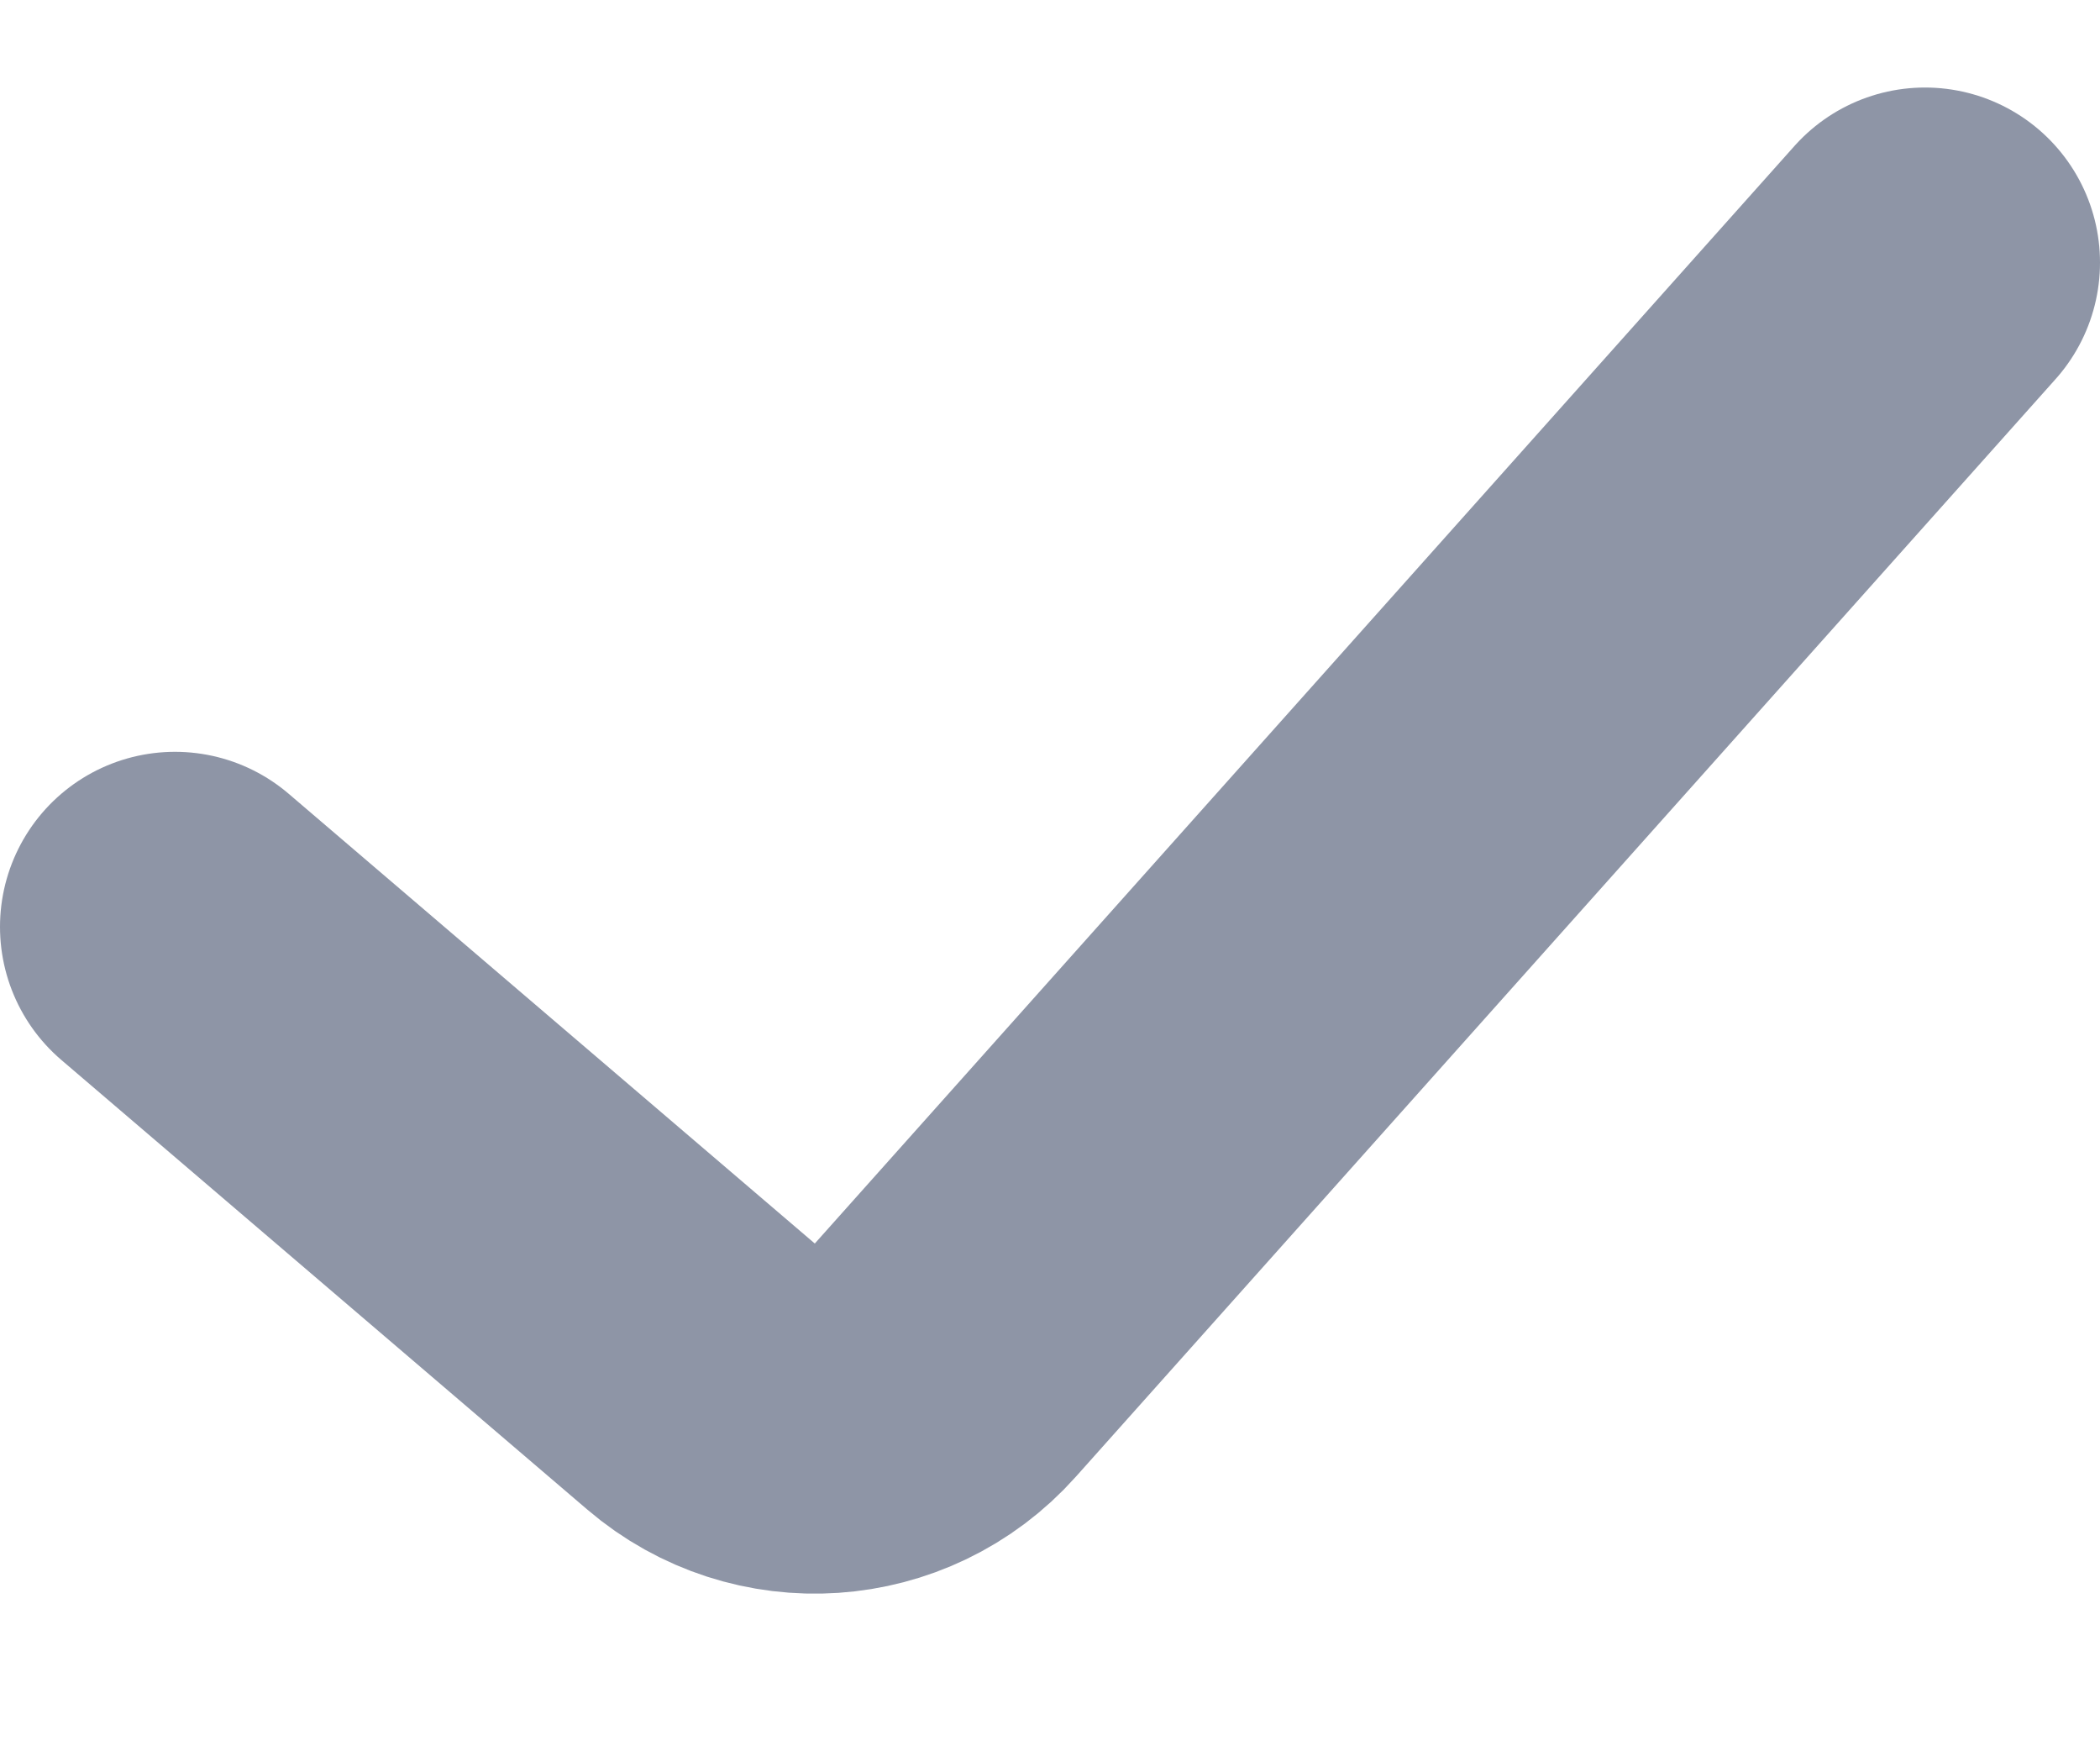
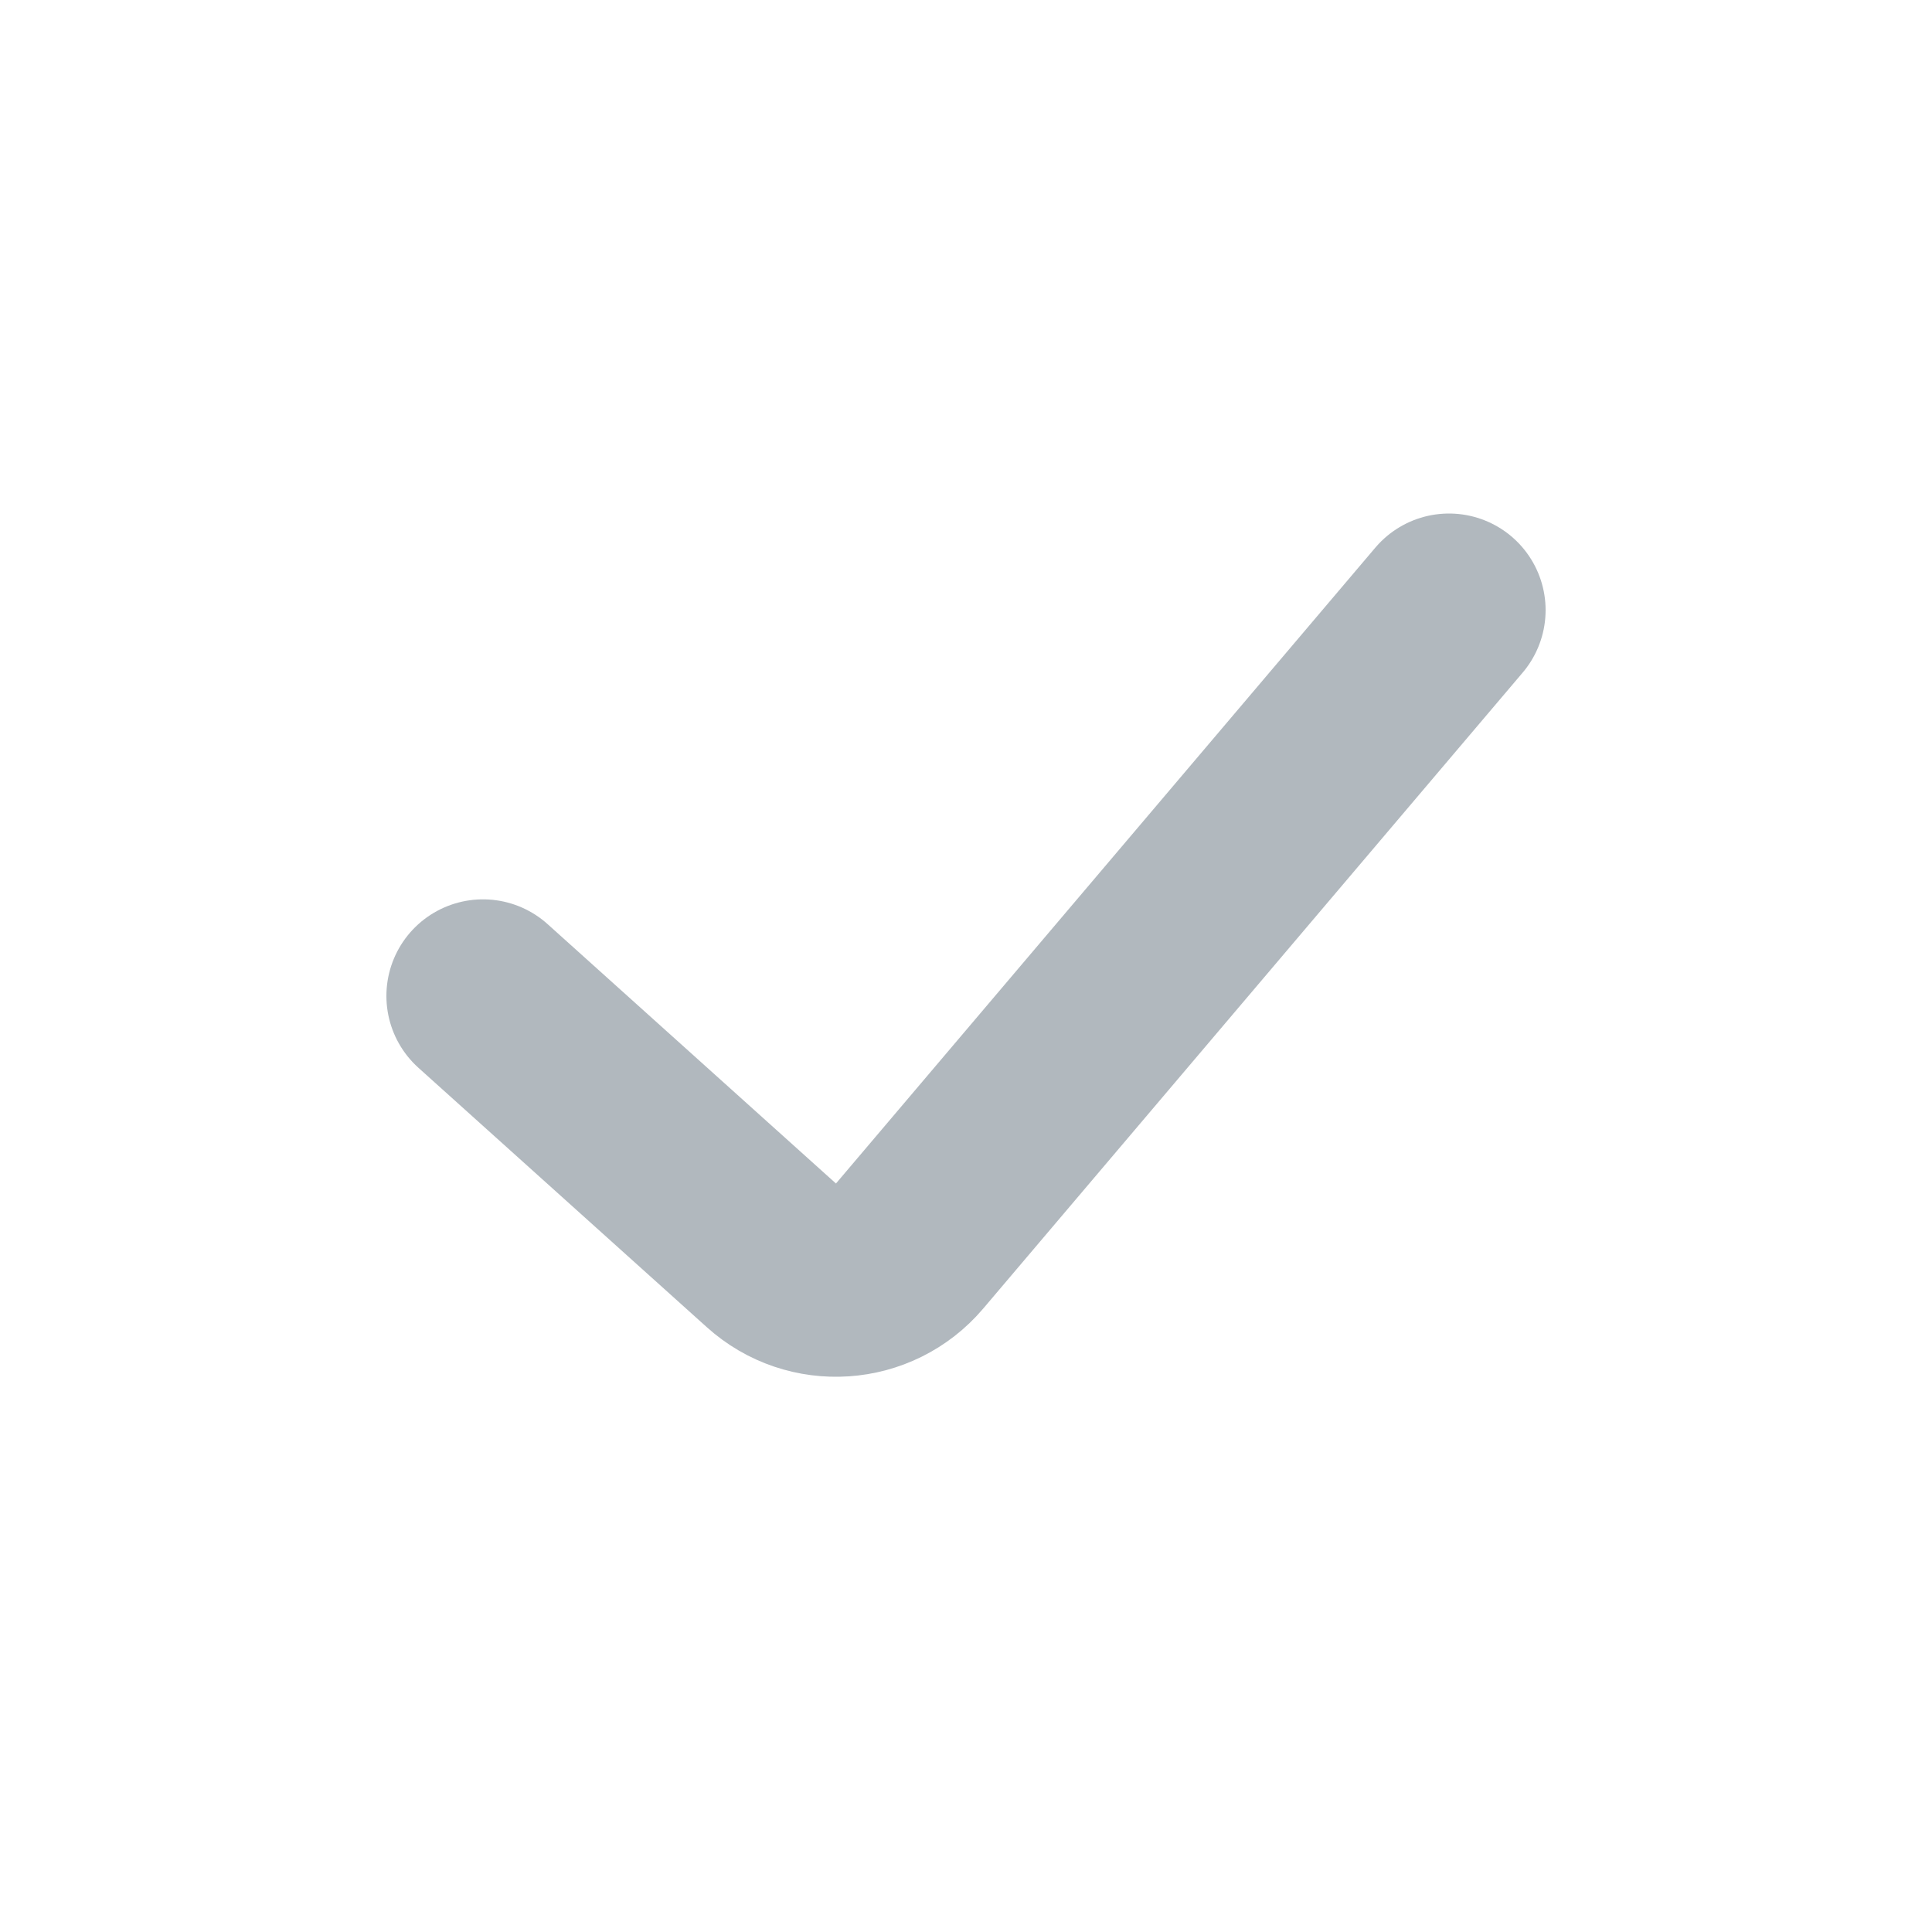
- <svg xmlns="http://www.w3.org/2000/svg" width="12" height="10" viewBox="0 0 12 10" fill="none">
-   <path id="Vector 23" d="M1 5.295L4.006 7.864C4.42 8.218 5.04 8.176 5.402 7.77L11 1.5" stroke="#8E95A6" stroke-width="2" stroke-linecap="round" />
+ <svg xmlns="http://www.w3.org/2000/svg" width="20" height="20" viewBox="0 0 20 20" fill="none">
+   <path d="M5 10.31L7.985 12.995C8.404 13.373 9.051 13.329 9.416 12.899L15 6.316" stroke="#B1B8BE" stroke-width="2" stroke-linecap="round" />
</svg>
